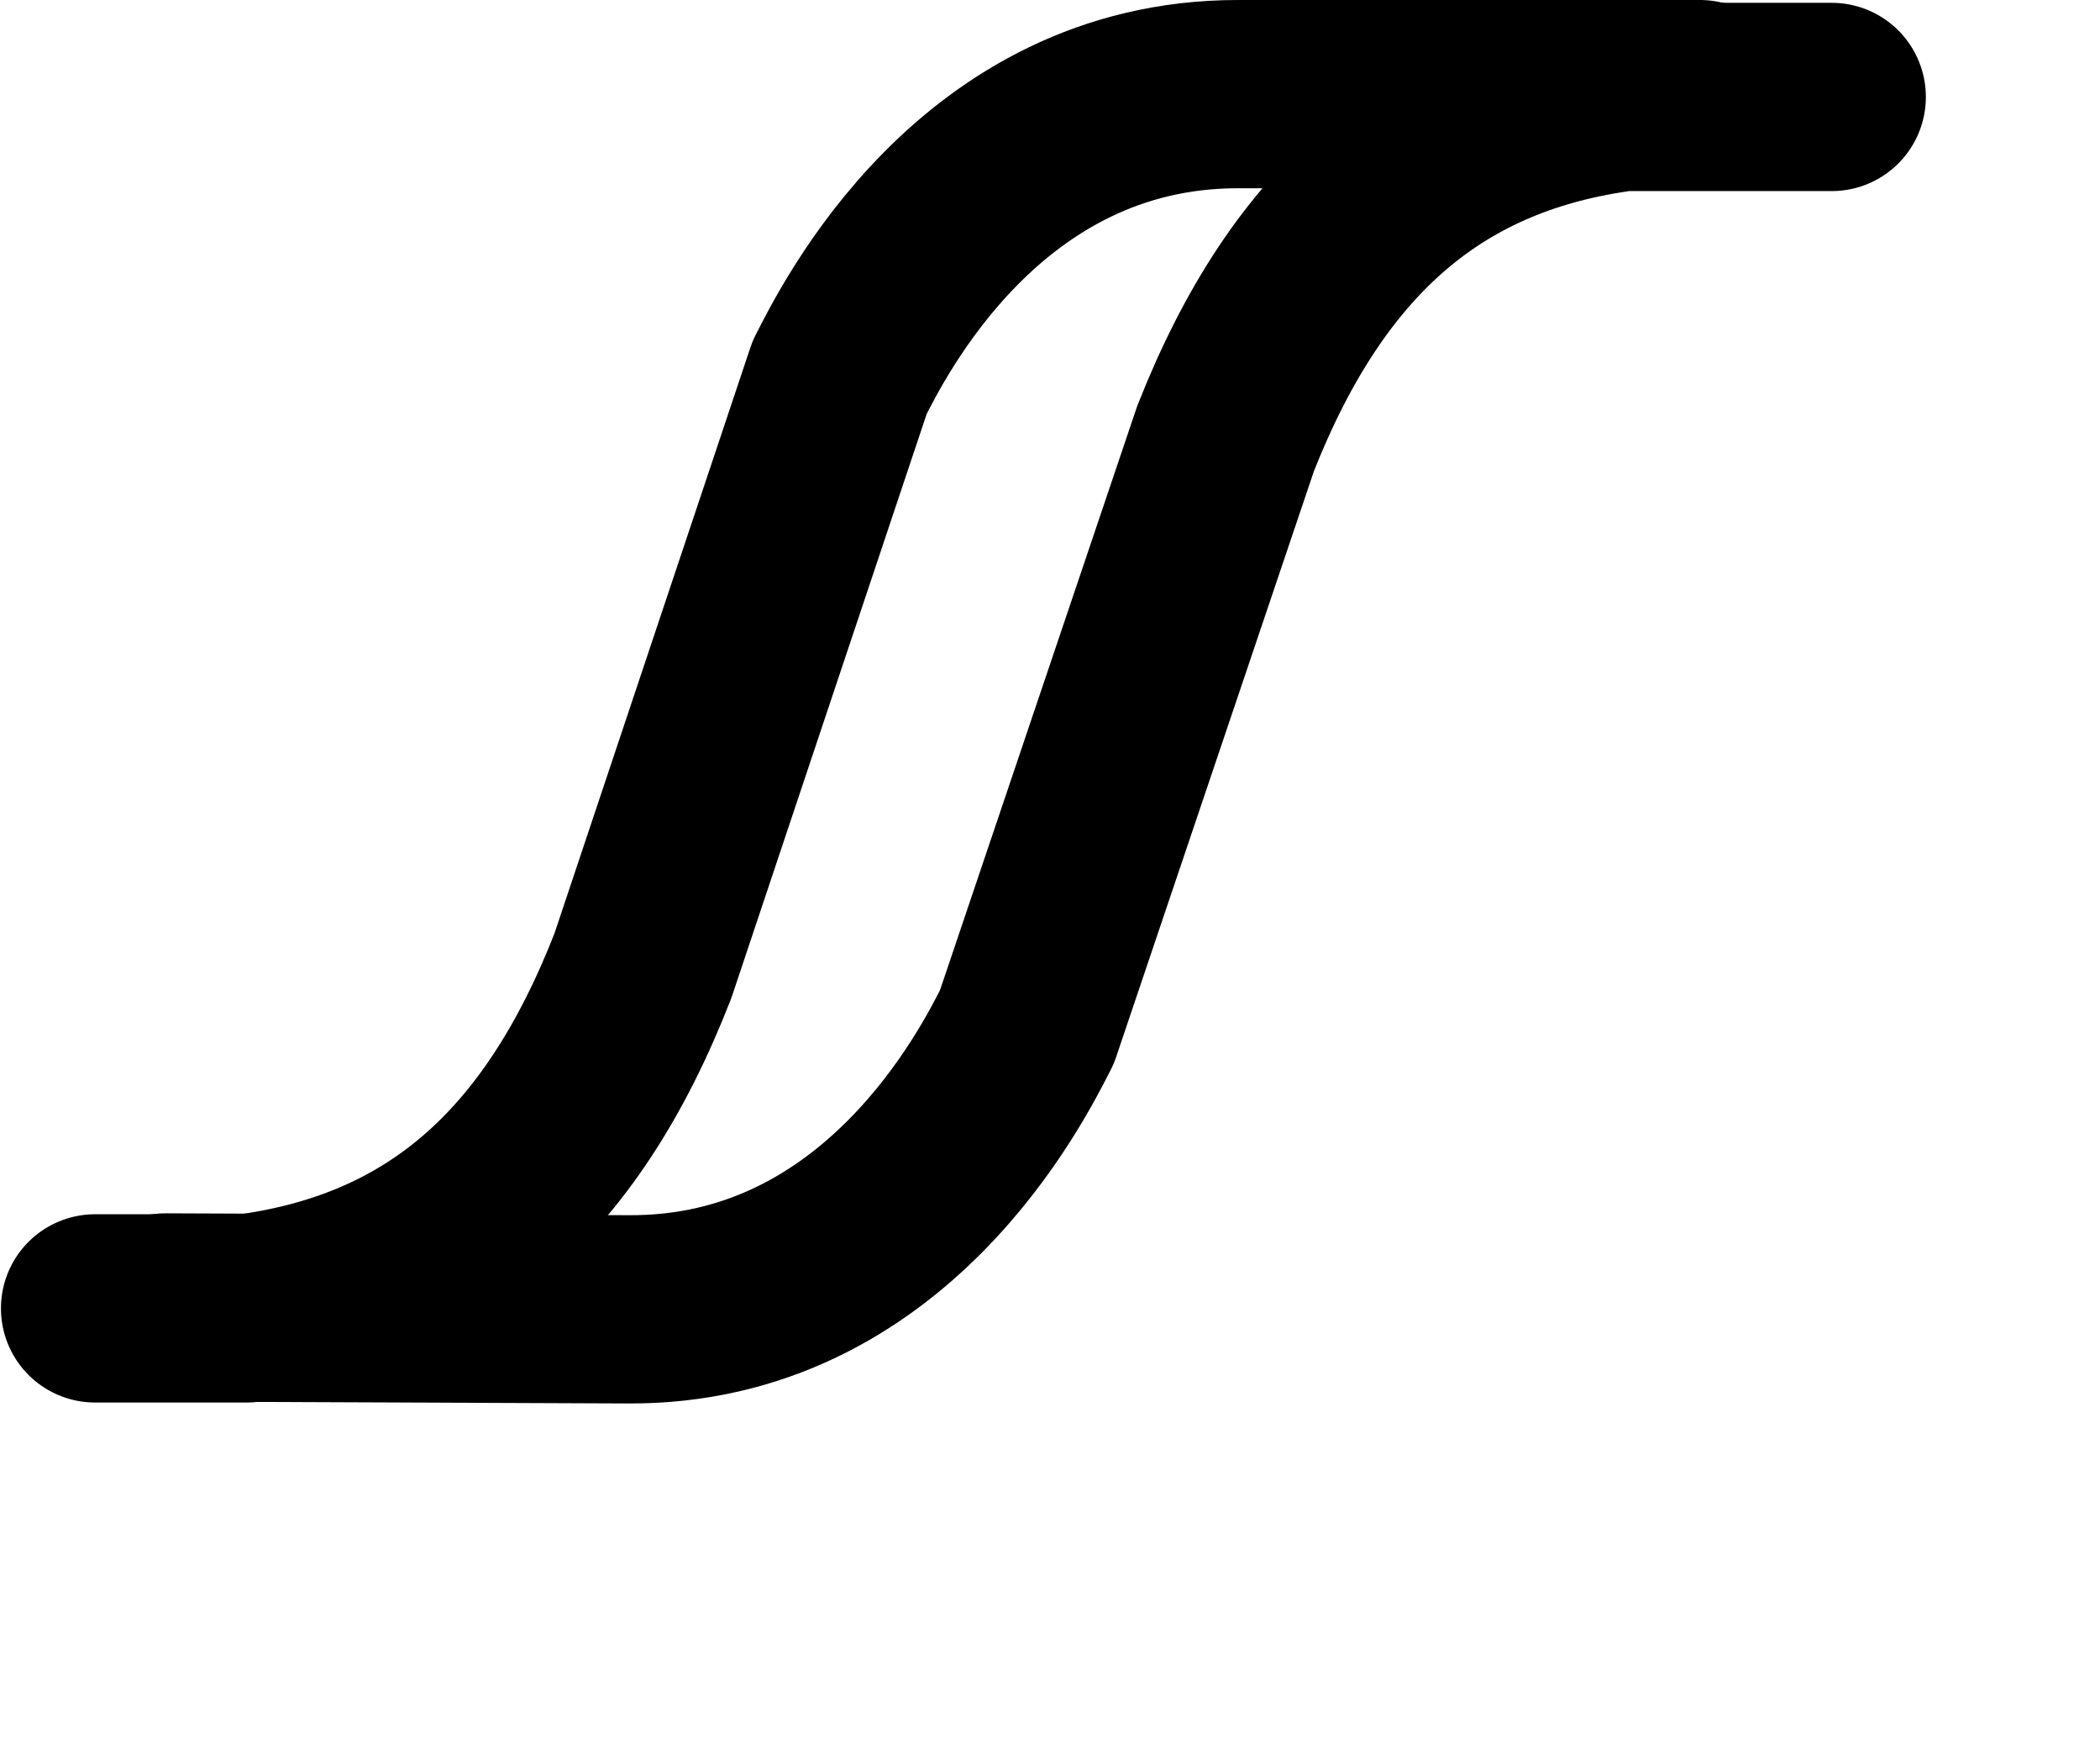
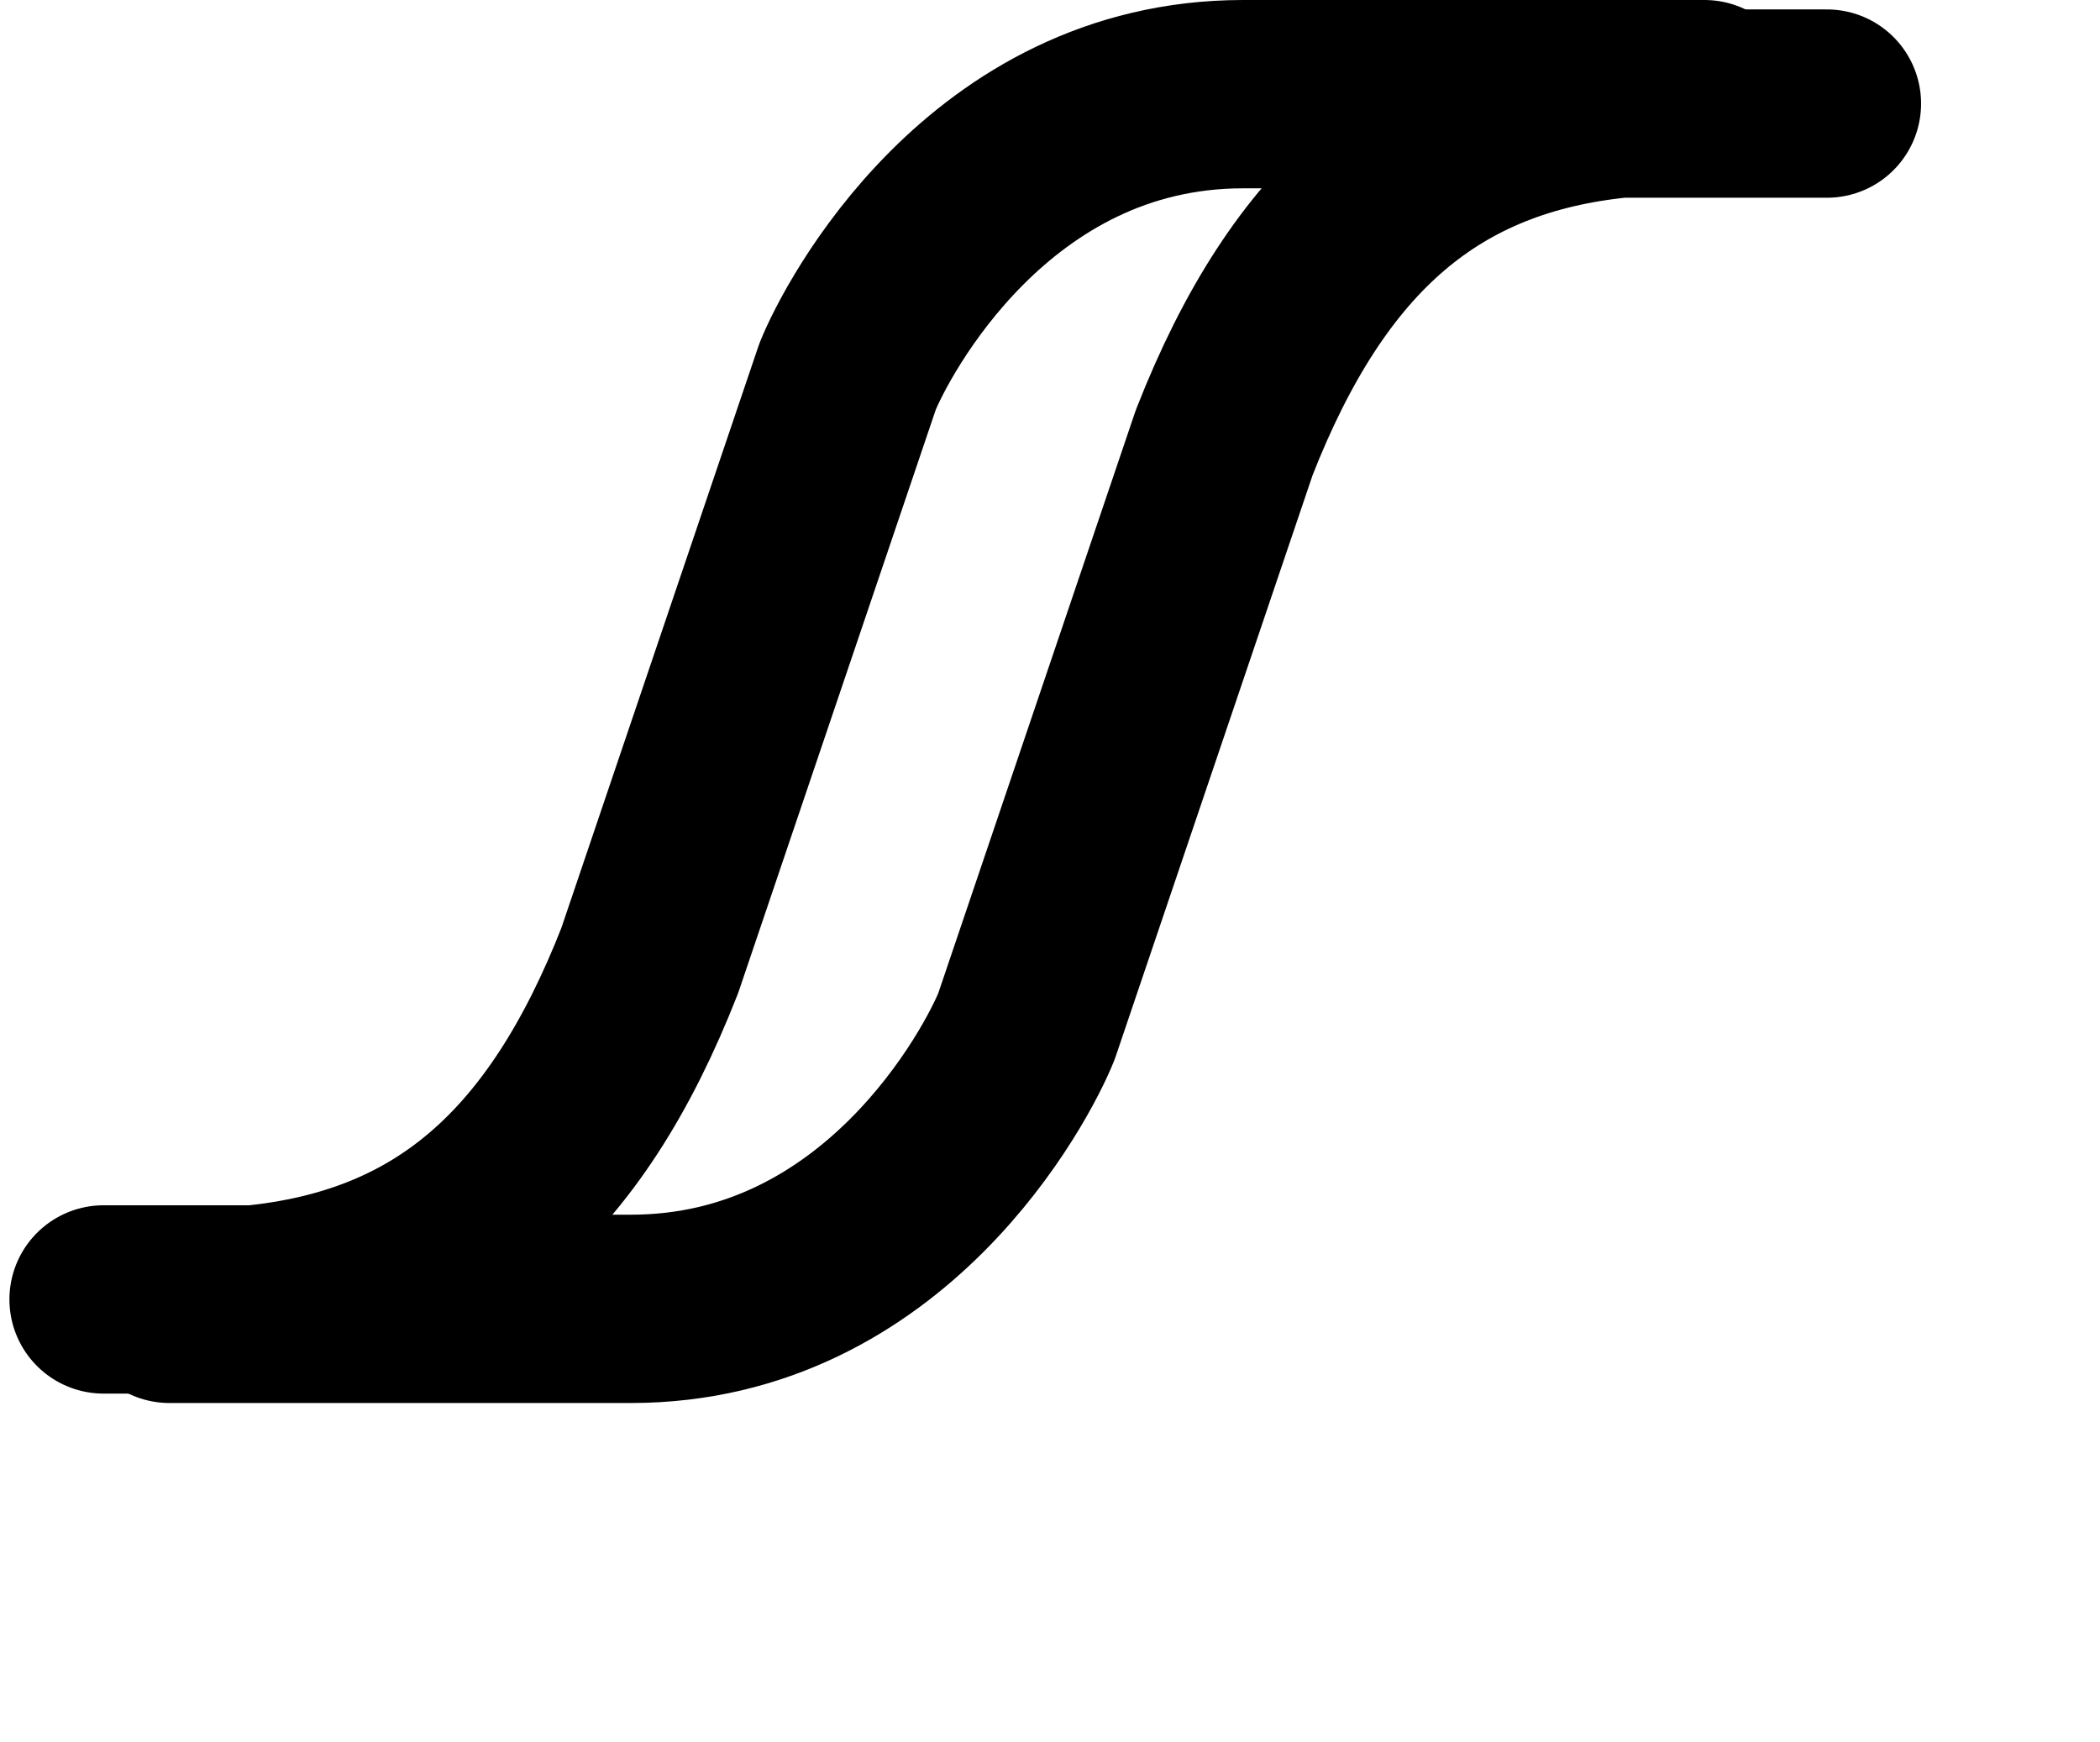
- <svg xmlns="http://www.w3.org/2000/svg" id="Layer_1" viewBox="0 0 22.31 18.51">
+ <svg xmlns="http://www.w3.org/2000/svg" id="Layer_1" data-name="Layer 1" version="1.1" viewBox="0 0 22.3 18.5">
  <defs>
-     <style>.cls-1{fill:none;stroke:#000;stroke-linecap:round;stroke-linejoin:round;stroke-width:2px;}</style>
+     <style>
+       .cls-1 {
+         fill: none;
+         stroke: #000;
+         stroke-linecap: round;
+         stroke-linejoin: round;
+         stroke-width: 2px;
+       }
+     </style>
  </defs>
-   <path class="cls-1" d="M18.06,1h-4.91c-2.74,0-3.98,2.52-4.23,3.01l-2.09,6.25c-.88,2.26-2.23,3.38-4.21,3.64h-1.61" />
-   <path class="cls-1" d="M1.76,13.89l4.91.02c2.74.02,3.99-2.51,4.24-3l2.11-6.25c.89-2.26,2.25-3.37,4.22-3.63h2.22" />
+   <path class="cls-1" d="M18.1,1h-4.9c-2.7,0-4,2.5-4.2,3l-2.1,6.2c-.9,2.3-2.2,3.4-4.2,3.6h-1.6" />
+   <path class="cls-1" d="M1.8,13.9h4.9c2.7,0,4-2.5,4.2-3l2.1-6.2c.9-2.3,2.2-3.4,4.2-3.6h2.2" />
</svg>
